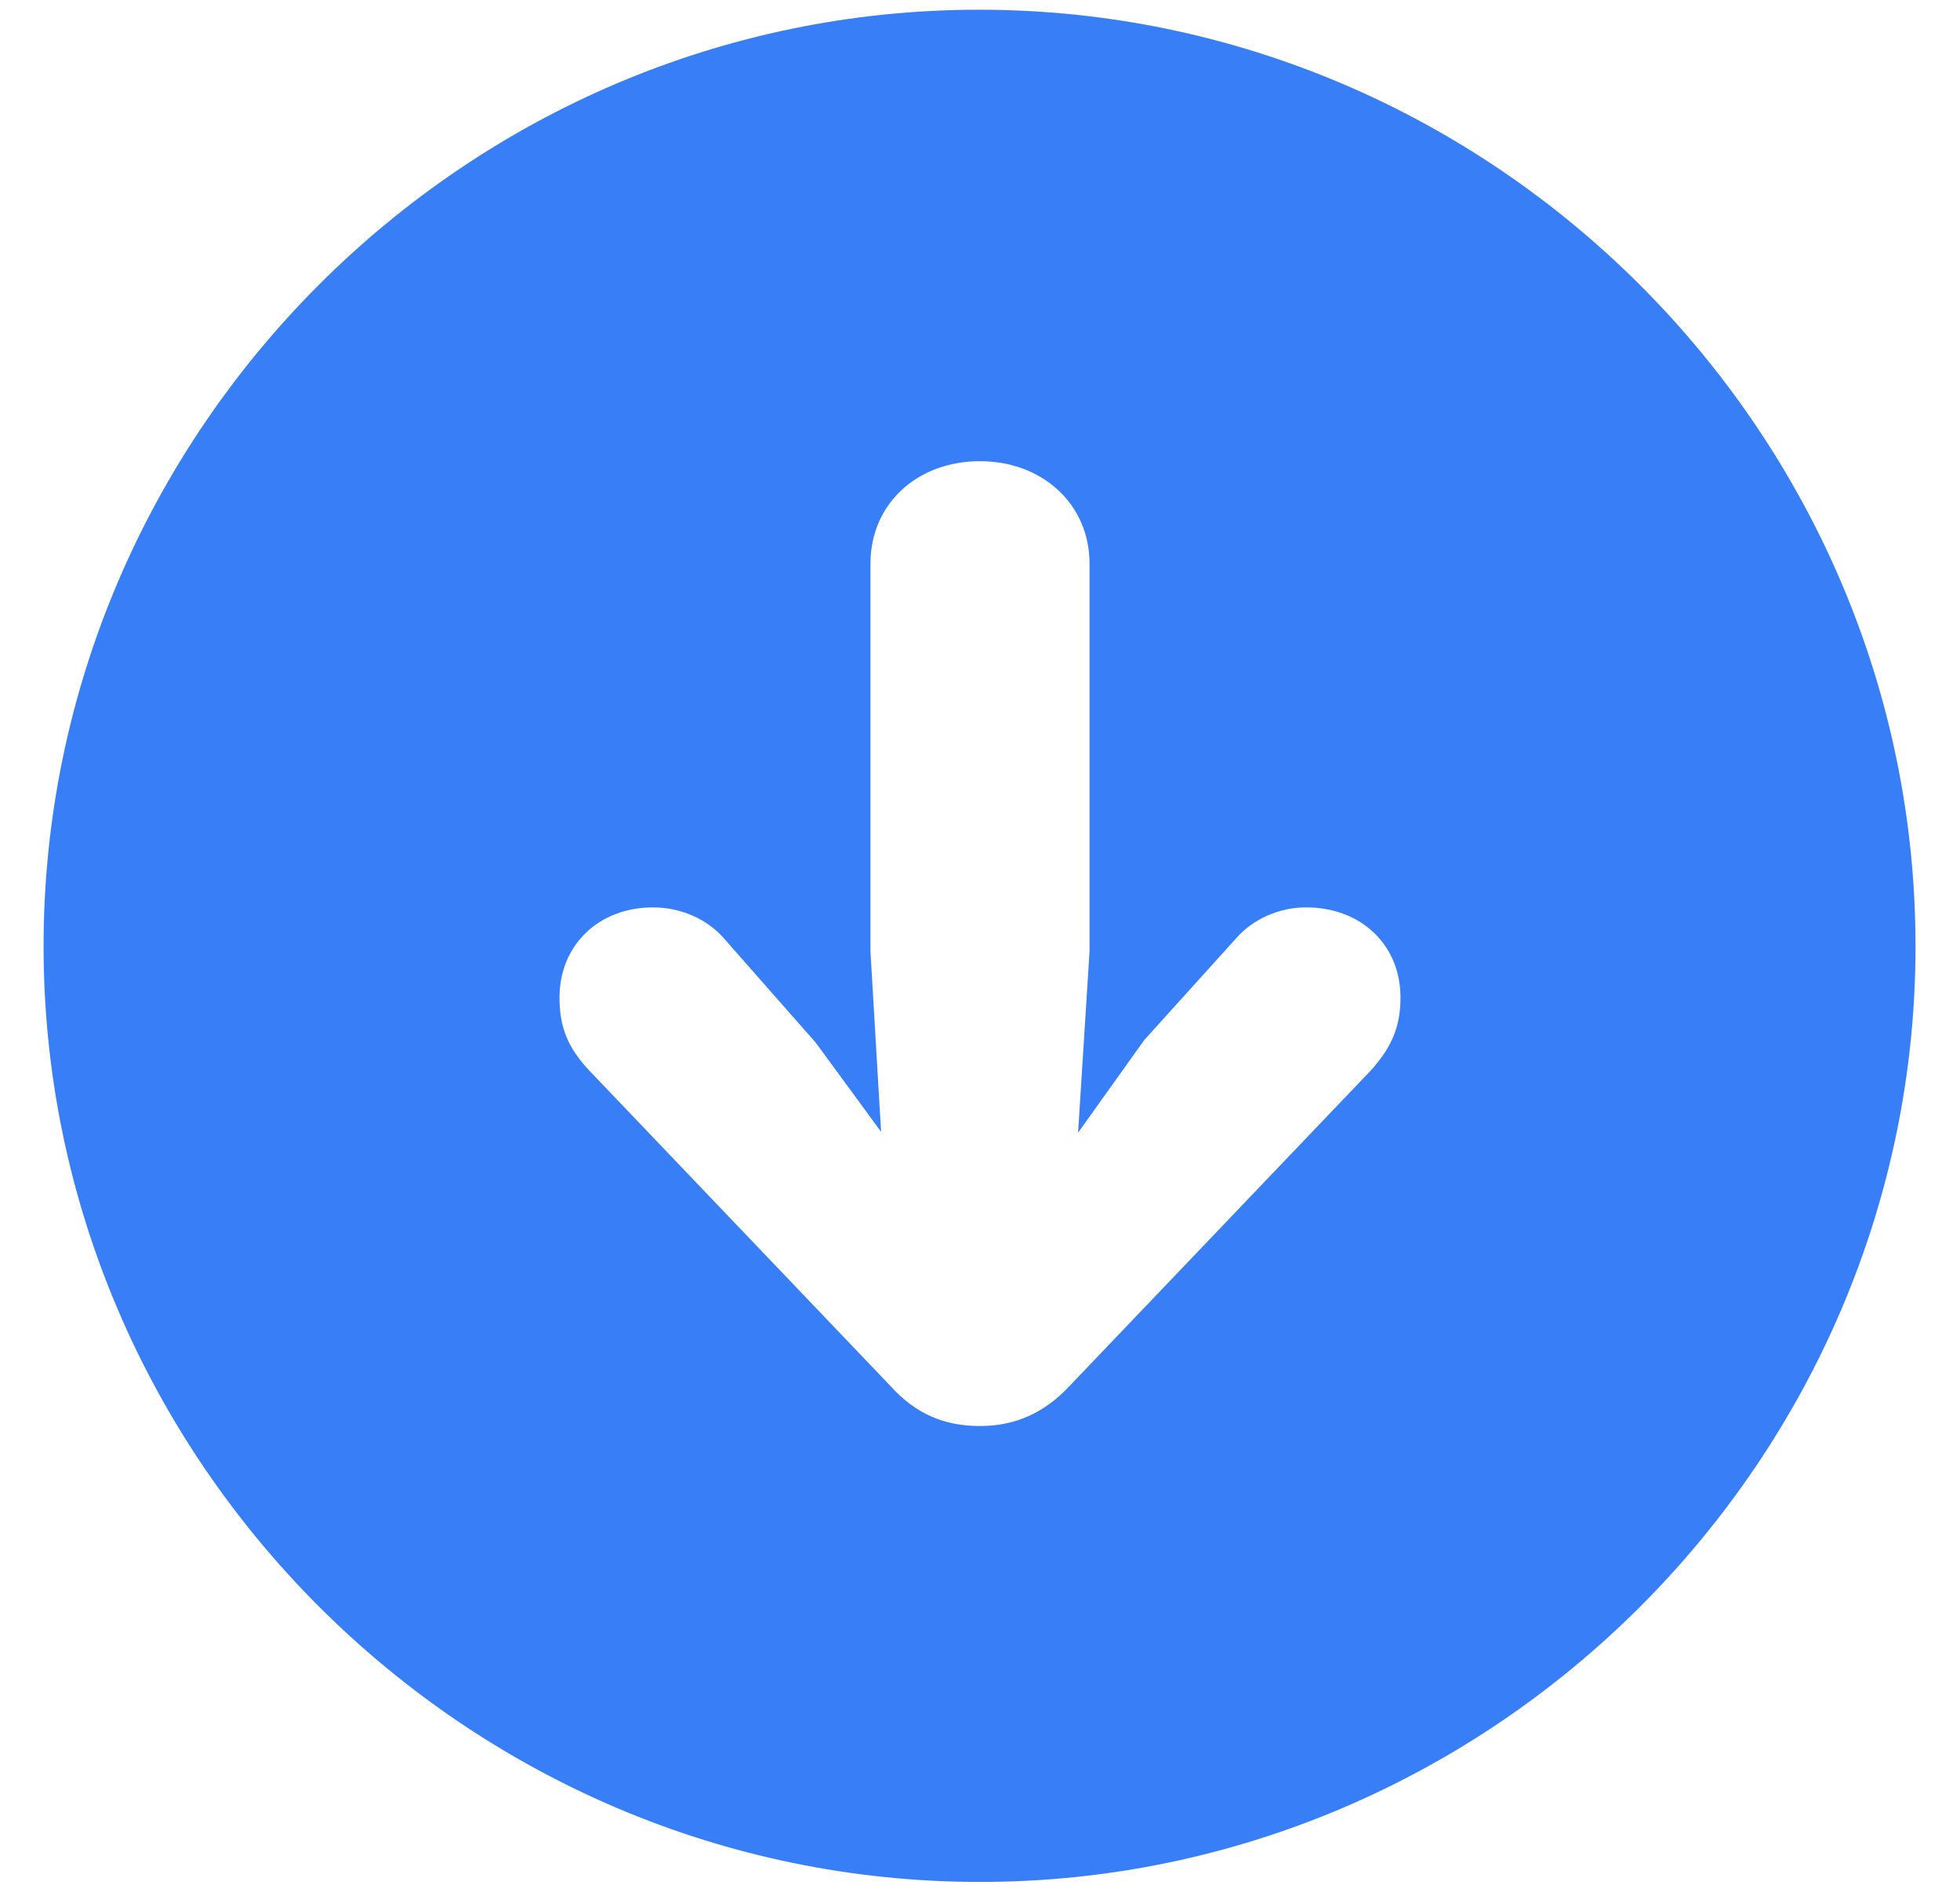
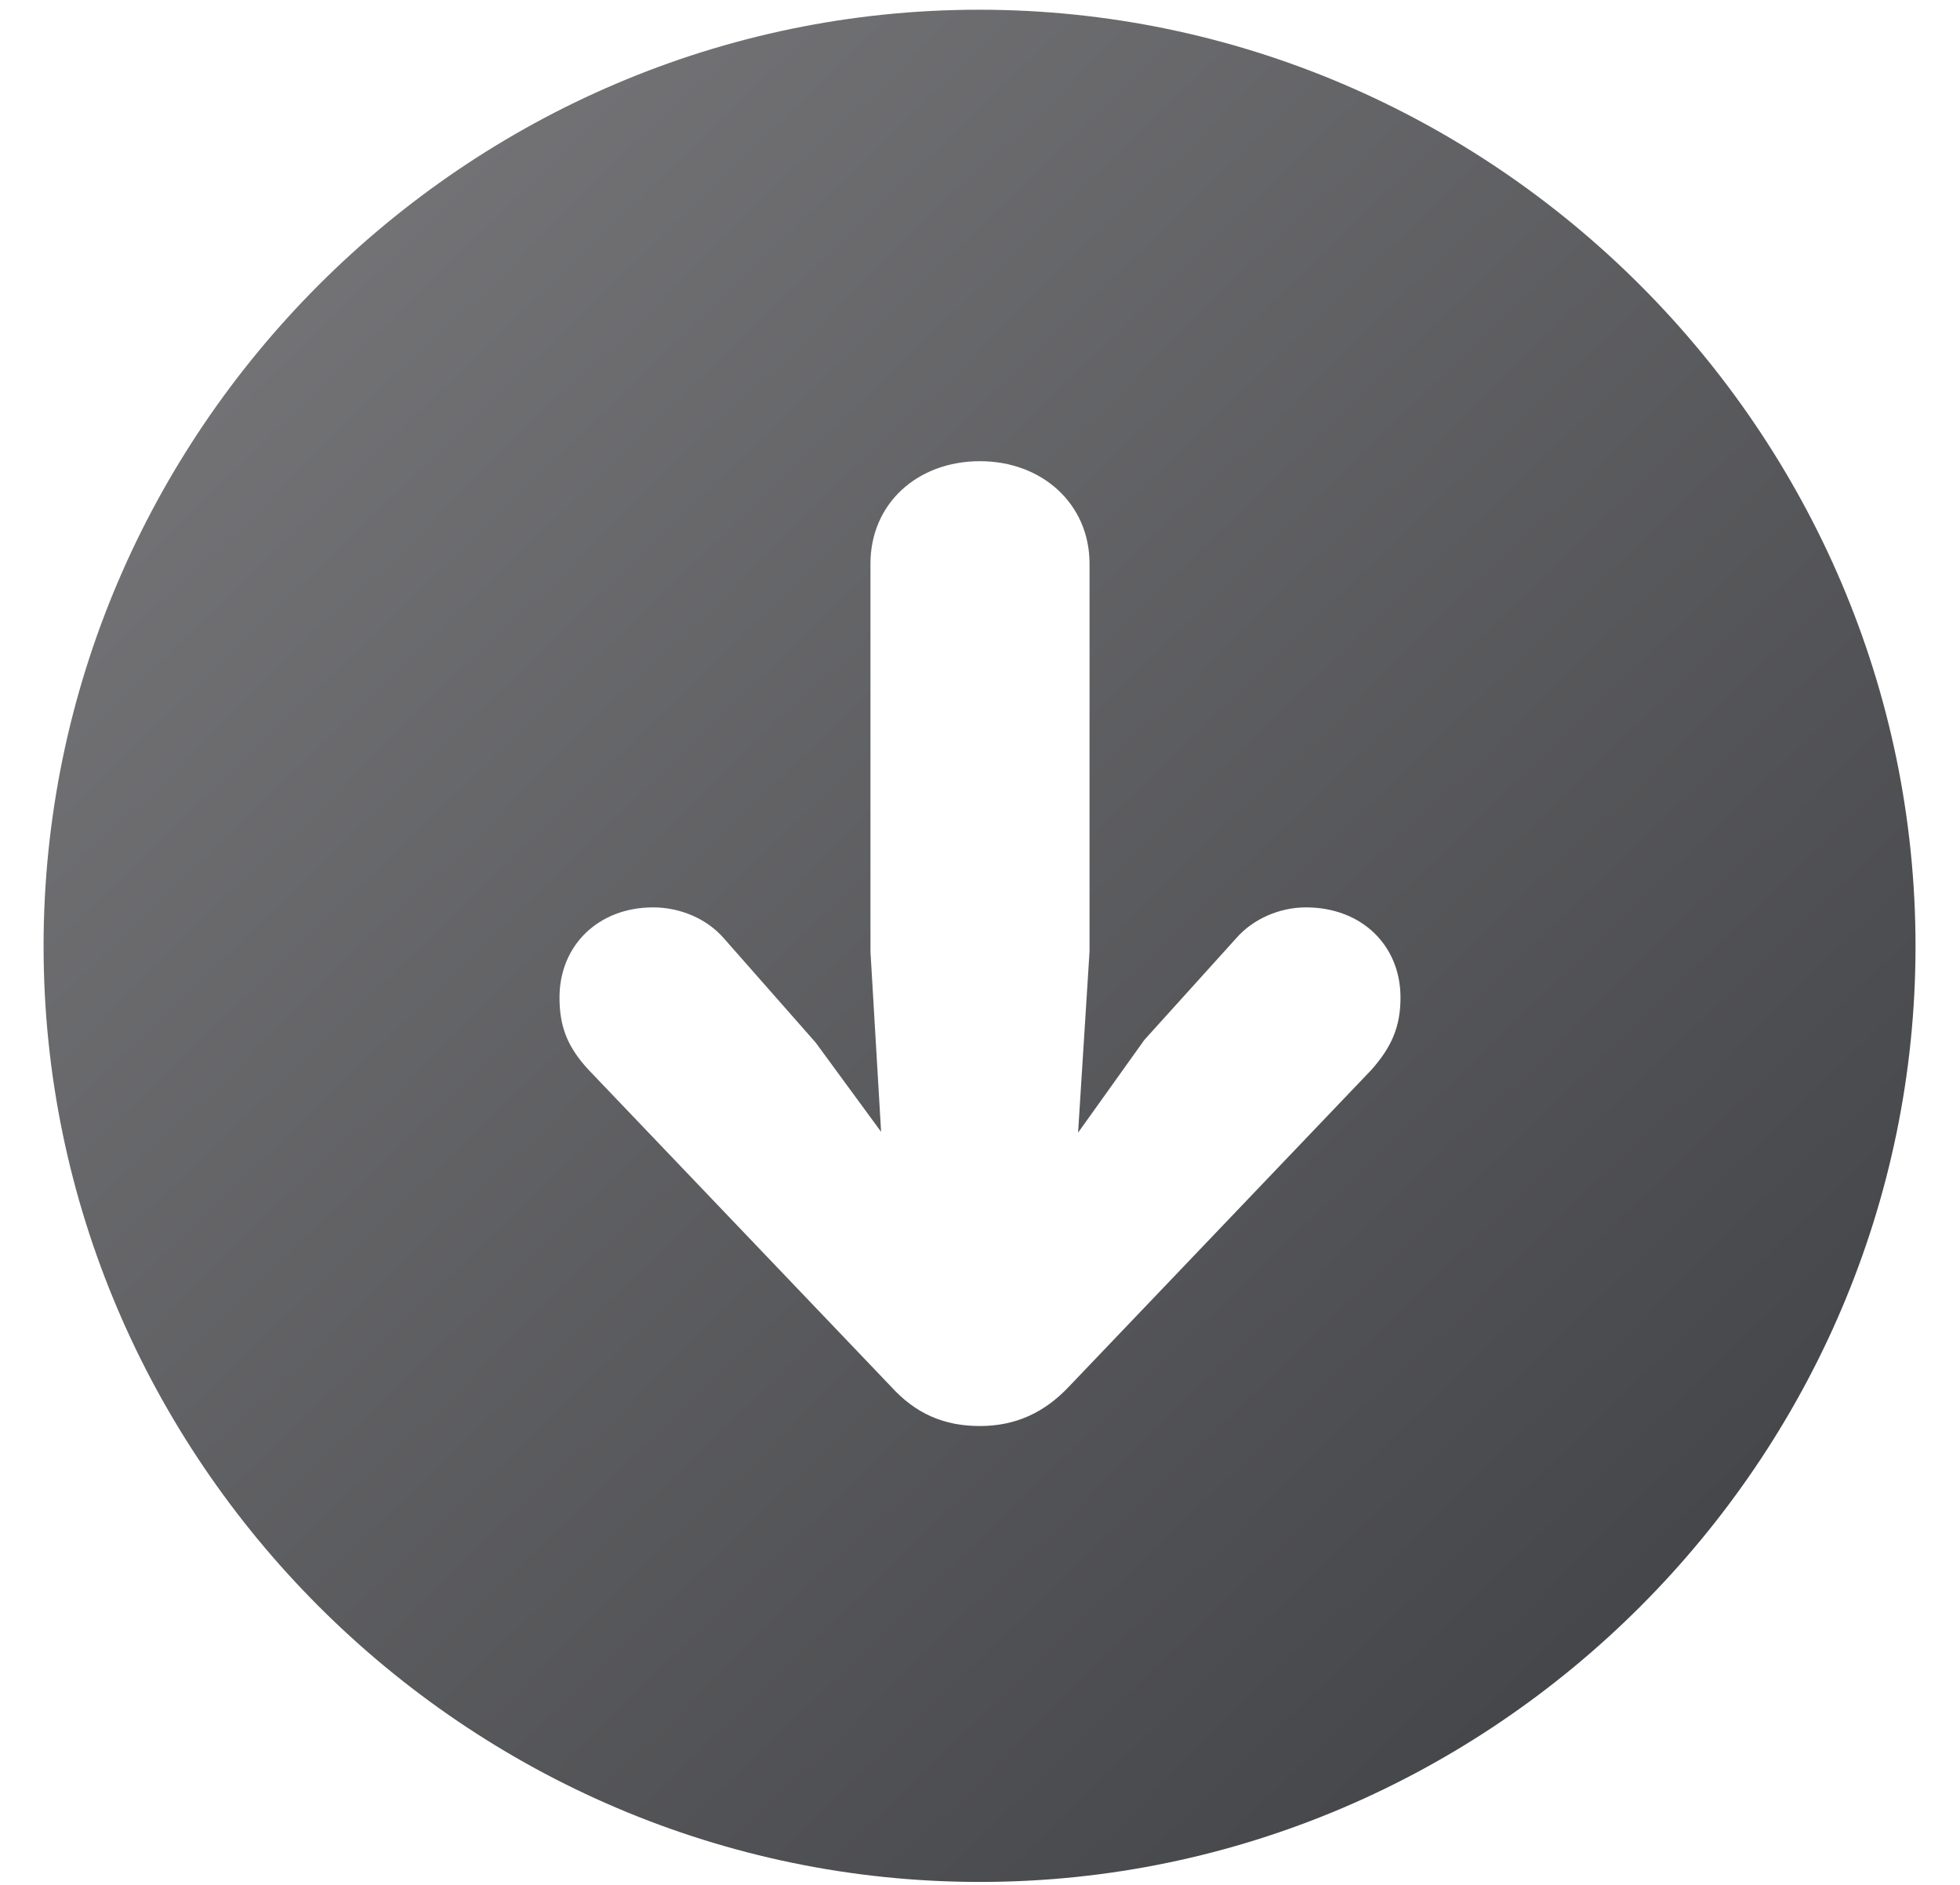
<svg xmlns="http://www.w3.org/2000/svg" width="26" height="25" viewBox="0 0 26 25" fill="none">
-   <path d="M13 24.961C19.809 24.961 25.41 19.359 25.41 12.551C25.41 5.73 19.809 0.129 12.988 0.129C6.168 0.129 0.578 5.73 0.578 12.551C0.578 19.359 6.18 24.961 13 24.961ZM13 6.117C13.82 6.117 14.453 6.68 14.453 7.477V12.621L14.301 15.023L15.18 13.793L16.398 12.445C16.621 12.188 16.973 12.035 17.324 12.035C18.062 12.035 18.578 12.539 18.578 13.23C18.578 13.617 18.461 13.887 18.191 14.191L14.184 18.387C13.855 18.738 13.469 18.914 13 18.914C12.52 18.914 12.145 18.75 11.816 18.387L7.809 14.191C7.527 13.887 7.422 13.617 7.422 13.23C7.422 12.539 7.938 12.035 8.664 12.035C9.027 12.035 9.379 12.188 9.602 12.445L10.82 13.828L11.688 15.012L11.547 12.621V7.477C11.547 6.68 12.168 6.117 13 6.117Z" fill="#387FF7" />
+   <path d="M13 24.961C19.809 24.961 25.41 19.359 25.41 12.551C25.41 5.73 19.809 0.129 12.988 0.129C6.168 0.129 0.578 5.73 0.578 12.551C0.578 19.359 6.18 24.961 13 24.961ZM13 6.117C13.82 6.117 14.453 6.68 14.453 7.477V12.621L14.301 15.023L15.18 13.793L16.398 12.445C16.621 12.188 16.973 12.035 17.324 12.035C18.062 12.035 18.578 12.539 18.578 13.23C18.578 13.617 18.461 13.887 18.191 14.191L14.184 18.387C13.855 18.738 13.469 18.914 13 18.914C12.52 18.914 12.145 18.75 11.816 18.387L7.809 14.191C7.527 13.887 7.422 13.617 7.422 13.23C7.422 12.539 7.938 12.035 8.664 12.035C9.027 12.035 9.379 12.188 9.602 12.445L10.82 13.828L11.688 15.012L11.547 12.621V7.477C11.547 6.68 12.168 6.117 13 6.117Z" fill="url(#paint0_linear)" />
+   <defs>
+     <linearGradient id="paint0_linear" x1="2.301" y1="2.658" x2="22.867" y2="23.933" gradientUnits="userSpaceOnUse">
+       <stop stop-color="#767679" />
+       <stop offset="1" stop-color="#414245" />
+     </linearGradient>
+   </defs>
</svg>
